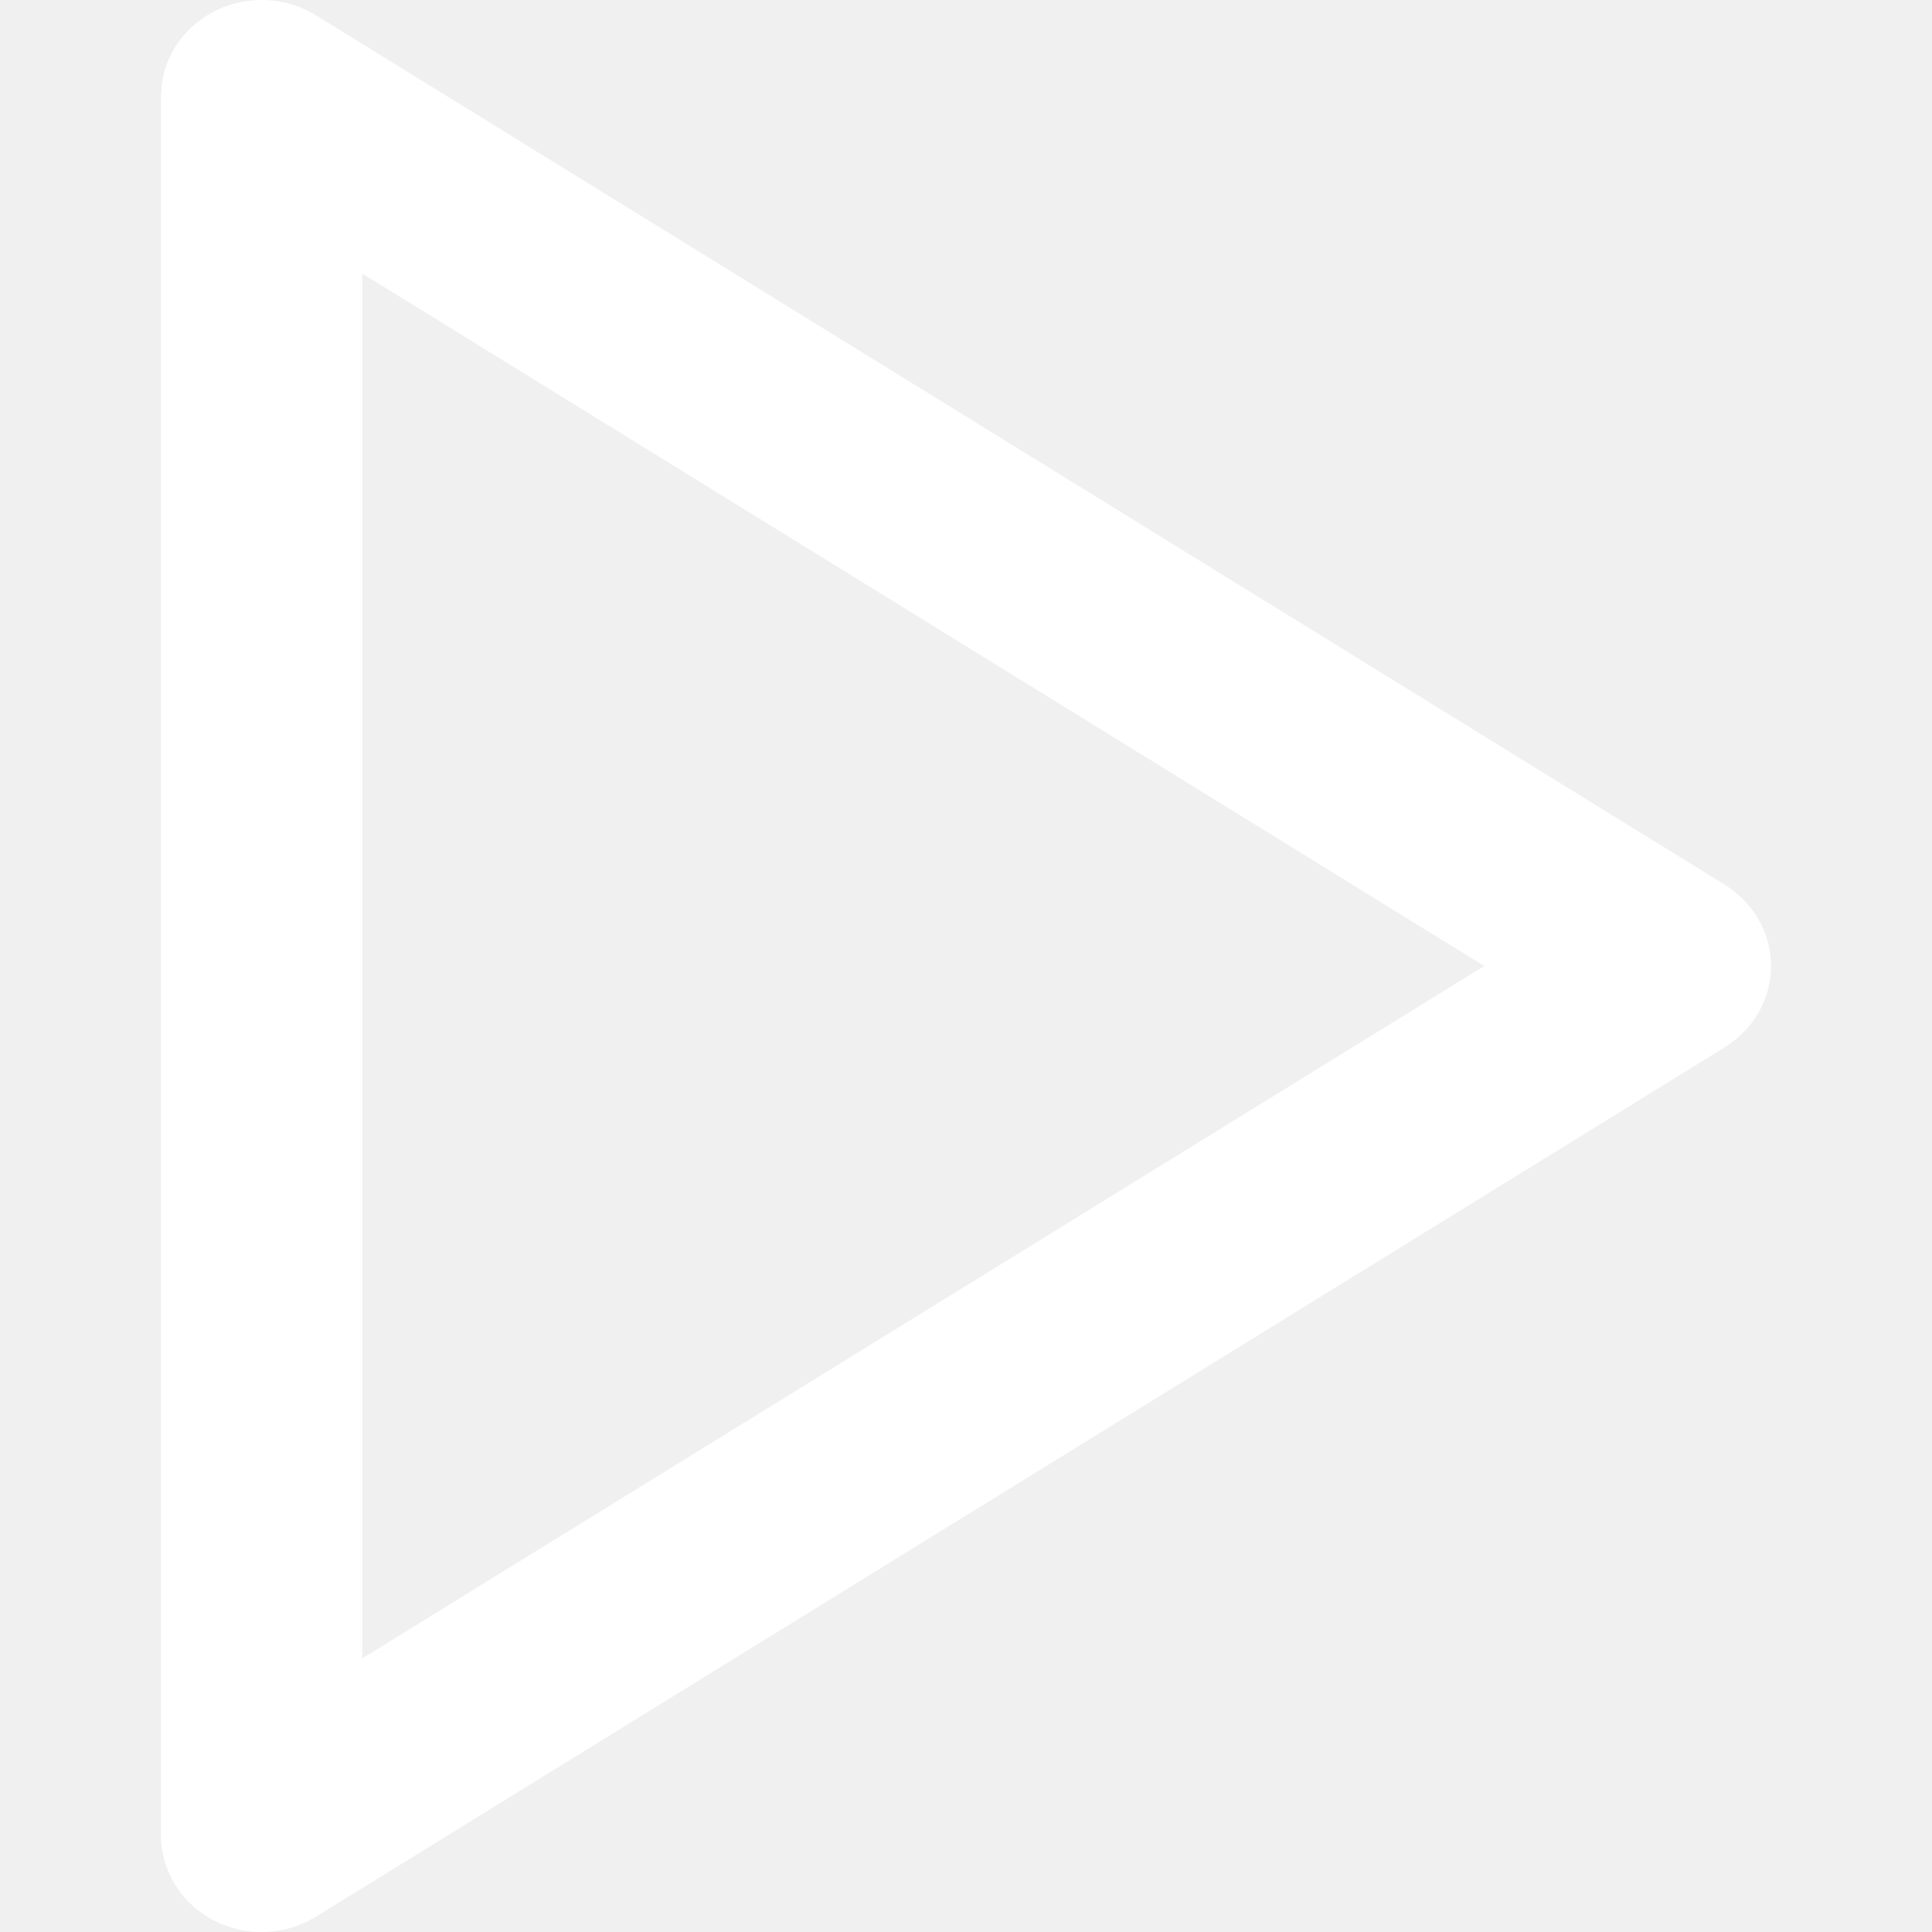
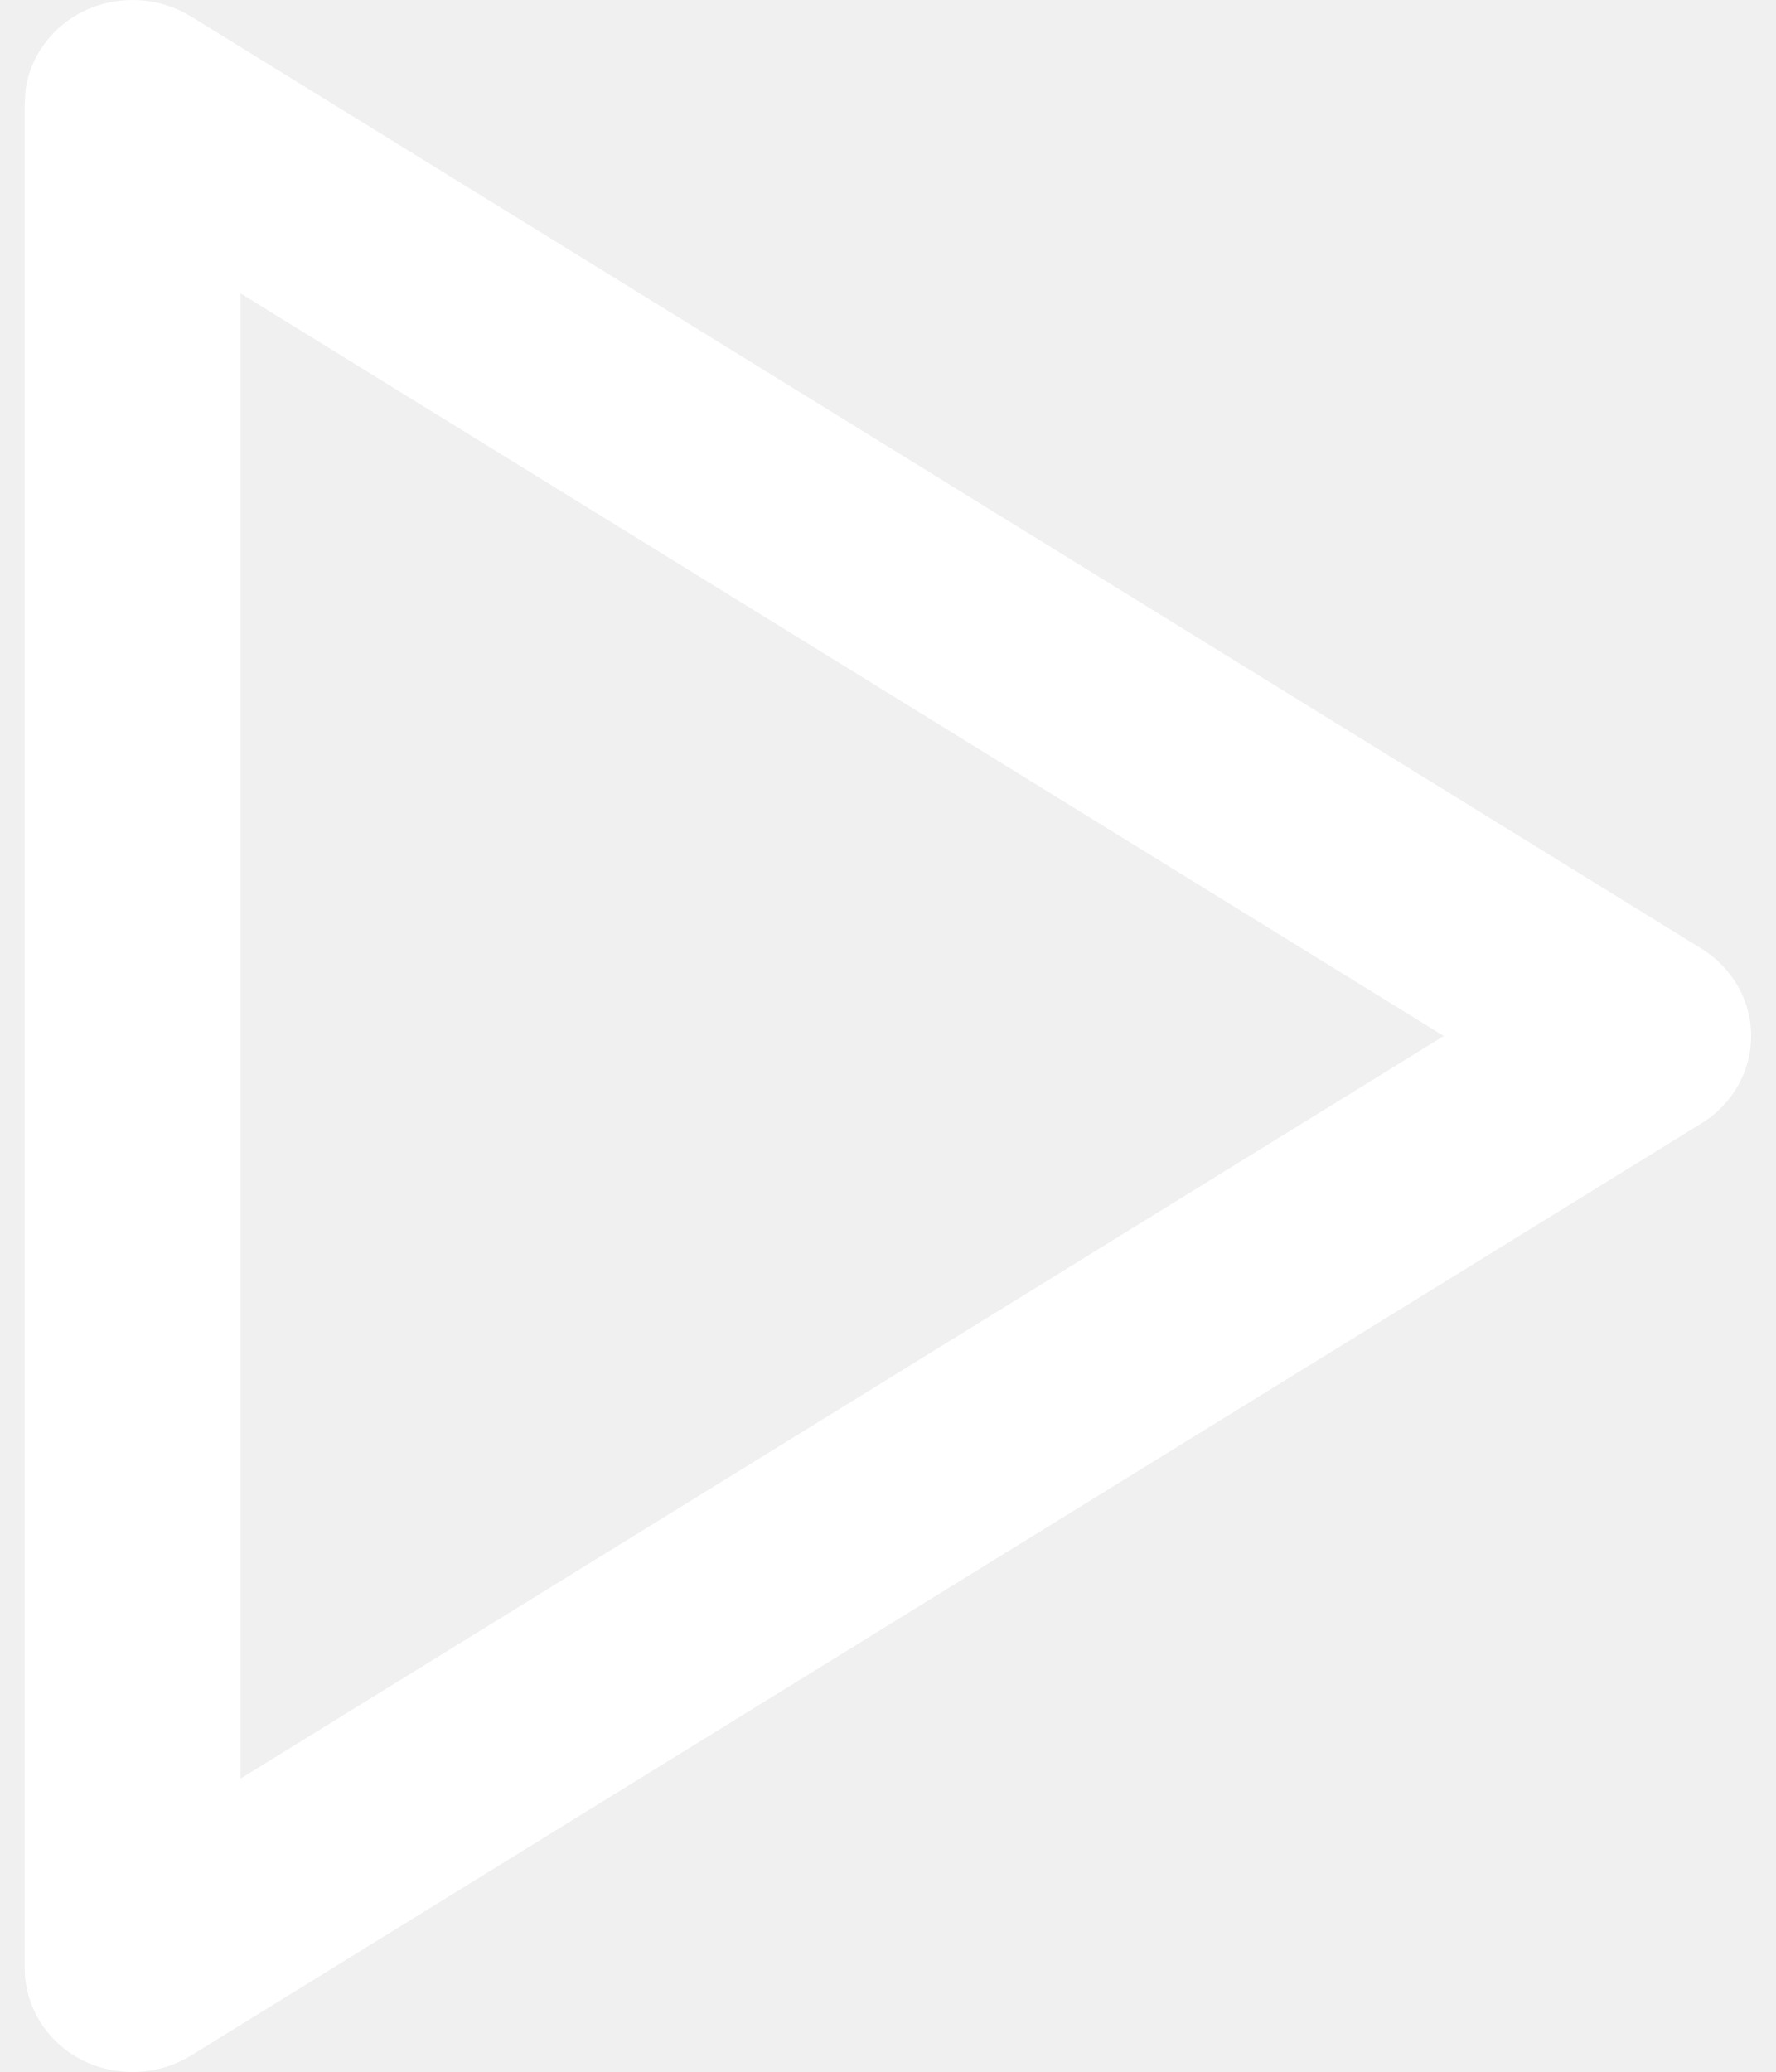
- <svg xmlns="http://www.w3.org/2000/svg" width="16" height="16" viewBox="0 0 16 16" fill="none">
-   <g clip-path="url(#clip0_5210_41)">
-     <path d="M1.767 0.098C2.035 -0.043 2.361 -0.031 2.617 0.127L14.284 7.327C14.522 7.475 14.667 7.728 14.667 8C14.667 8.272 14.522 8.525 14.284 8.673L2.617 15.873C2.361 16.031 2.035 16.043 1.767 15.902C1.5 15.762 1.333 15.493 1.333 15.2V0.8L1.341 0.691C1.376 0.442 1.533 0.22 1.767 0.098ZM3 13.734L12.292 8L3 2.265V13.734Z" fill="white" />
-   </g>
-   <defs>
-     <clipPath id="clip0_5210_41">
-       <rect width="13.333" height="16" fill="white" transform="translate(1.33325)" />
-     </clipPath>
-   </defs>
+ <svg xmlns="http://www.w3.org/2000/svg" width="12" height="14" viewBox="0 0 12 14" fill="none">
+   <path d="M0.546 0.085C0.78 -0.037 1.066 -0.027 1.29 0.111L11.499 6.411C11.707 6.54 11.833 6.762 11.833 7C11.833 7.238 11.707 7.46 11.499 7.589L1.29 13.889C1.066 14.027 0.78 14.037 0.546 13.915C0.312 13.792 0.167 13.556 0.167 13.3V0.7L0.173 0.605C0.204 0.387 0.342 0.193 0.546 0.085ZM1.625 12.018L9.756 7L1.625 1.982V12.018Z" fill="white" />
</svg>
